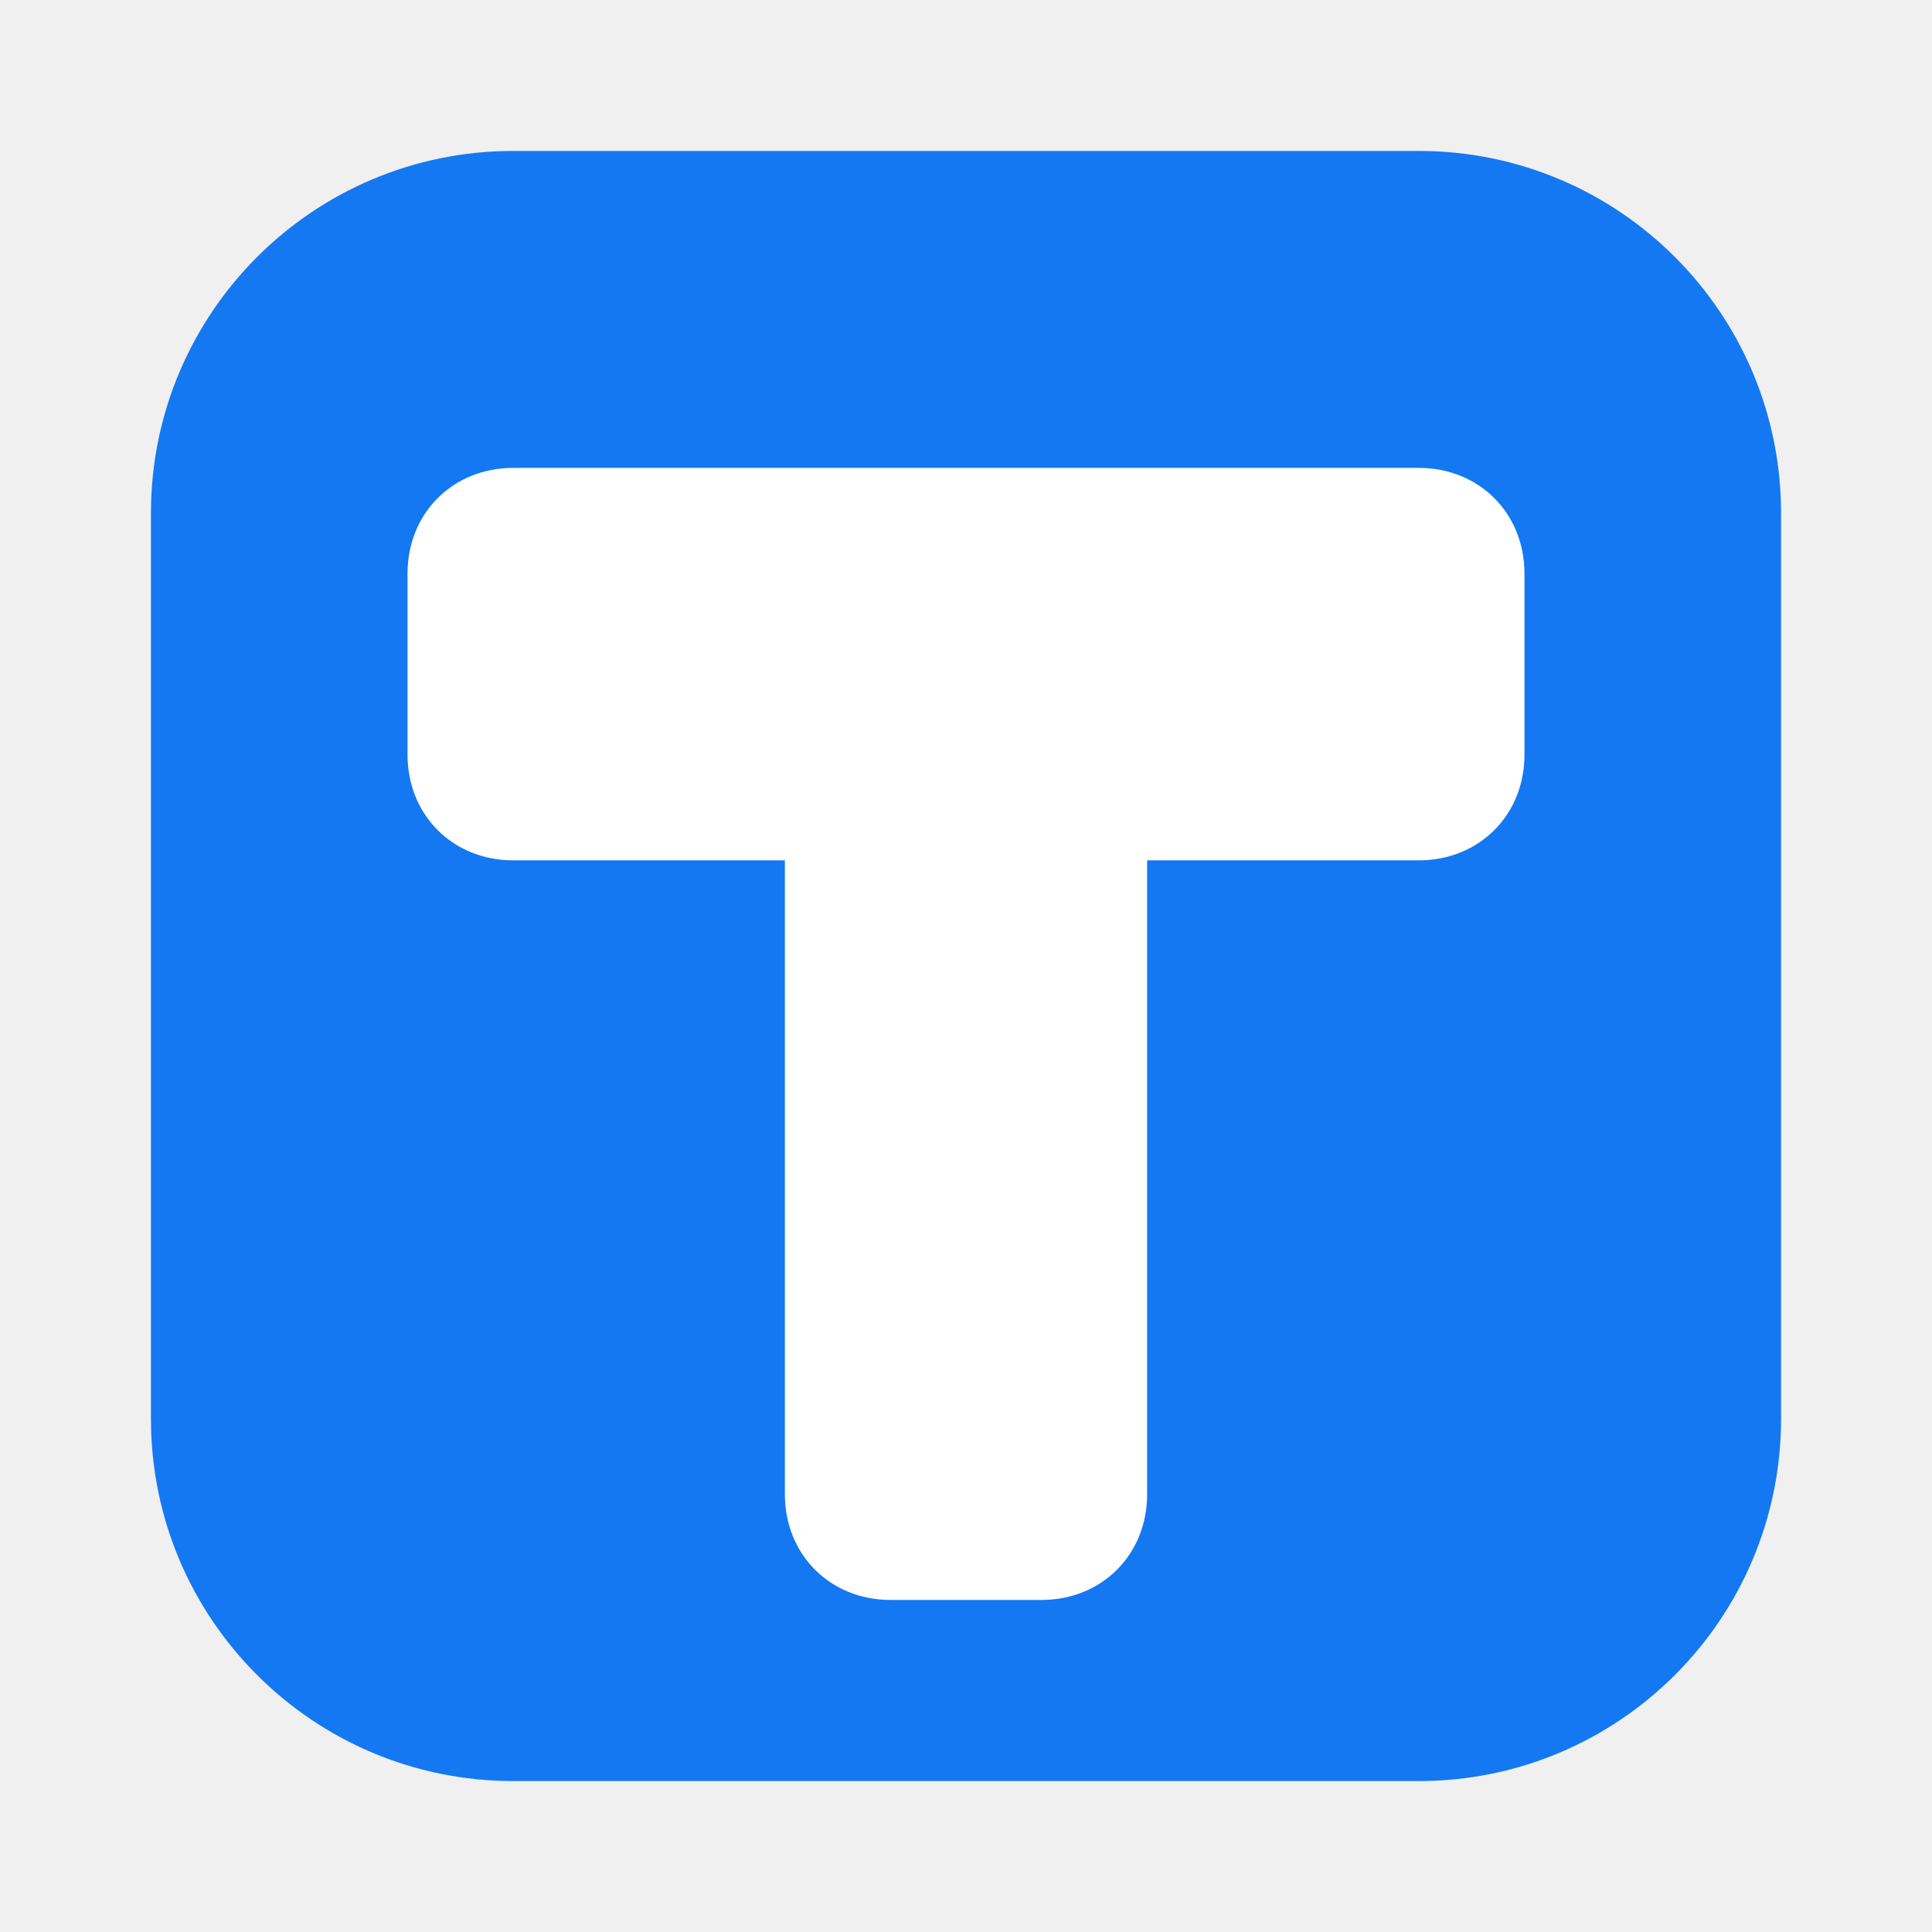
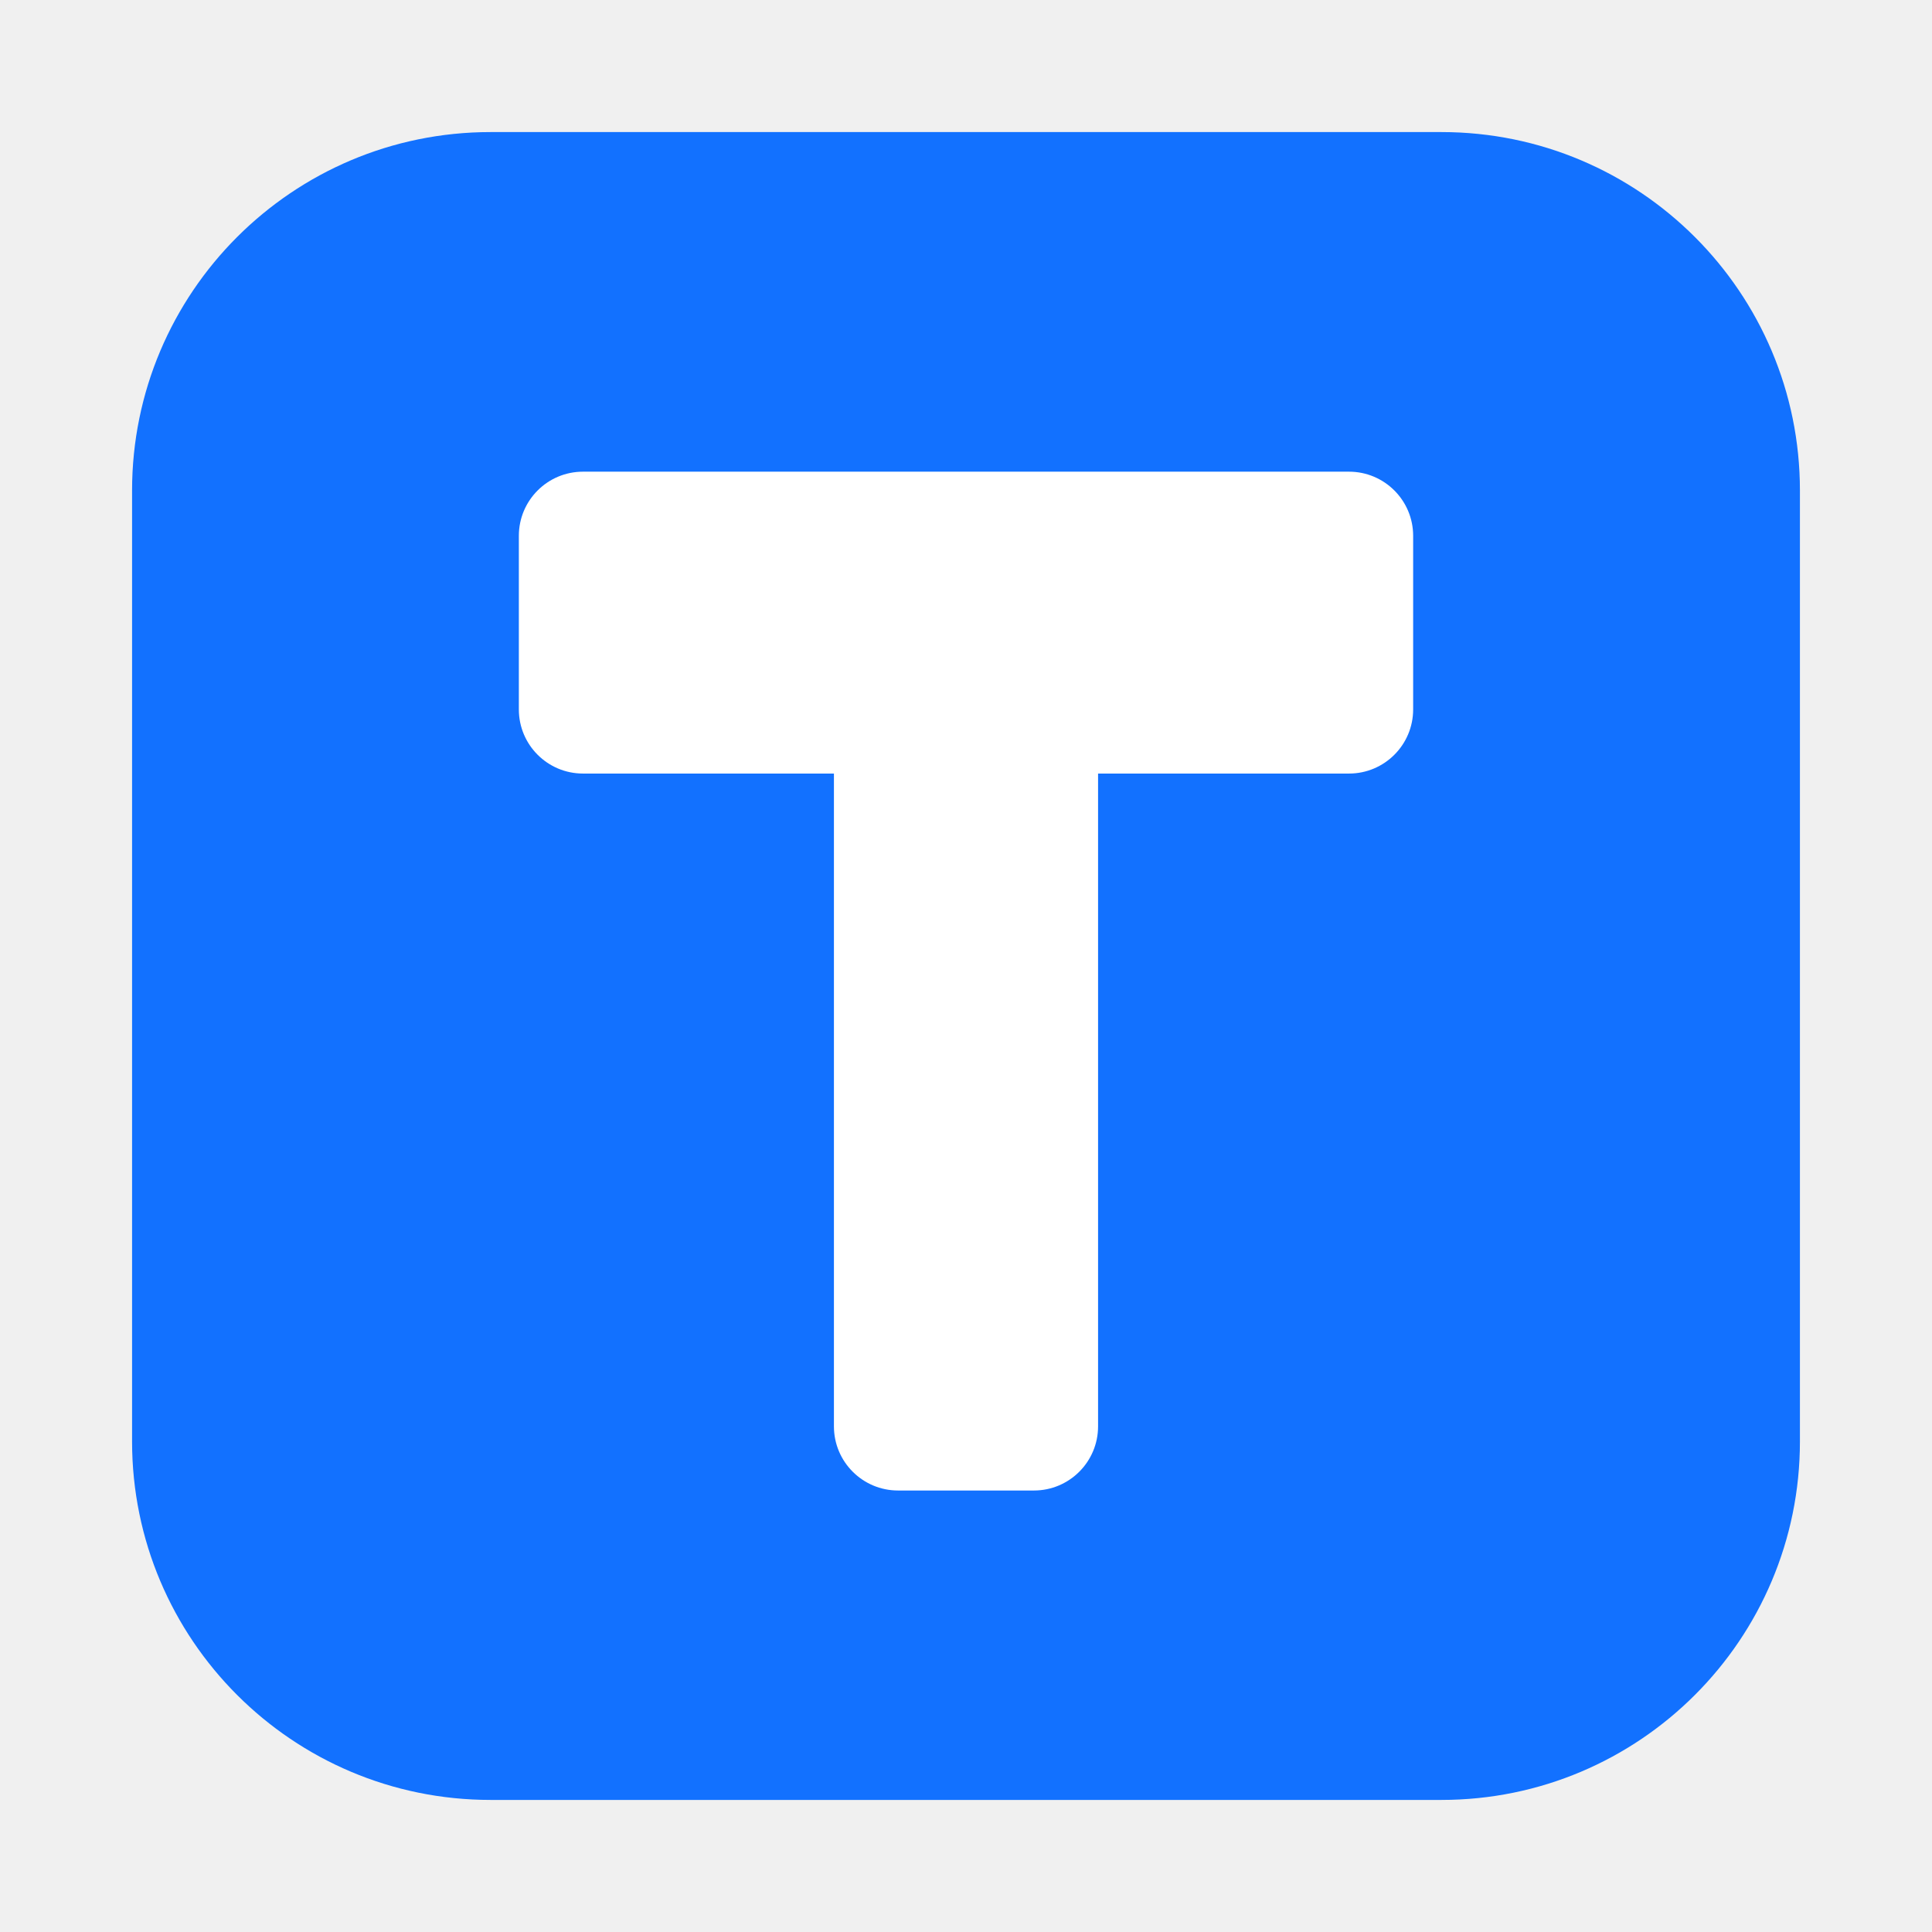
- <svg xmlns="http://www.w3.org/2000/svg" viewBox="0 0 128 128">
-   <rect x="10" y="10" width="108" height="108" rx="24" fill="#1478F2" />
-   <path d="M34 31h60c4 0 7 3 7 7v12c0 4-3 7-7 7H76v42c0 4-3 7-7 7H59c-4 0-7-3-7-7V57H34c-4 0-7-3-7-7V38c0-4 3-7 7-7z" fill="#fff" />
+ <svg xmlns="http://www.w3.org/2000/svg" viewBox="0 0 1024 1024">
+   <rect x="70" y="70" width="884" height="884" rx="190" fill="#1271FF" />
+   <rect x="275" y="250" width="474" height="160" rx="34" fill="#FFFFFF" />
+   <rect x="442" y="360" width="140" height="430" rx="34" fill="#FFFFFF" />
</svg>
